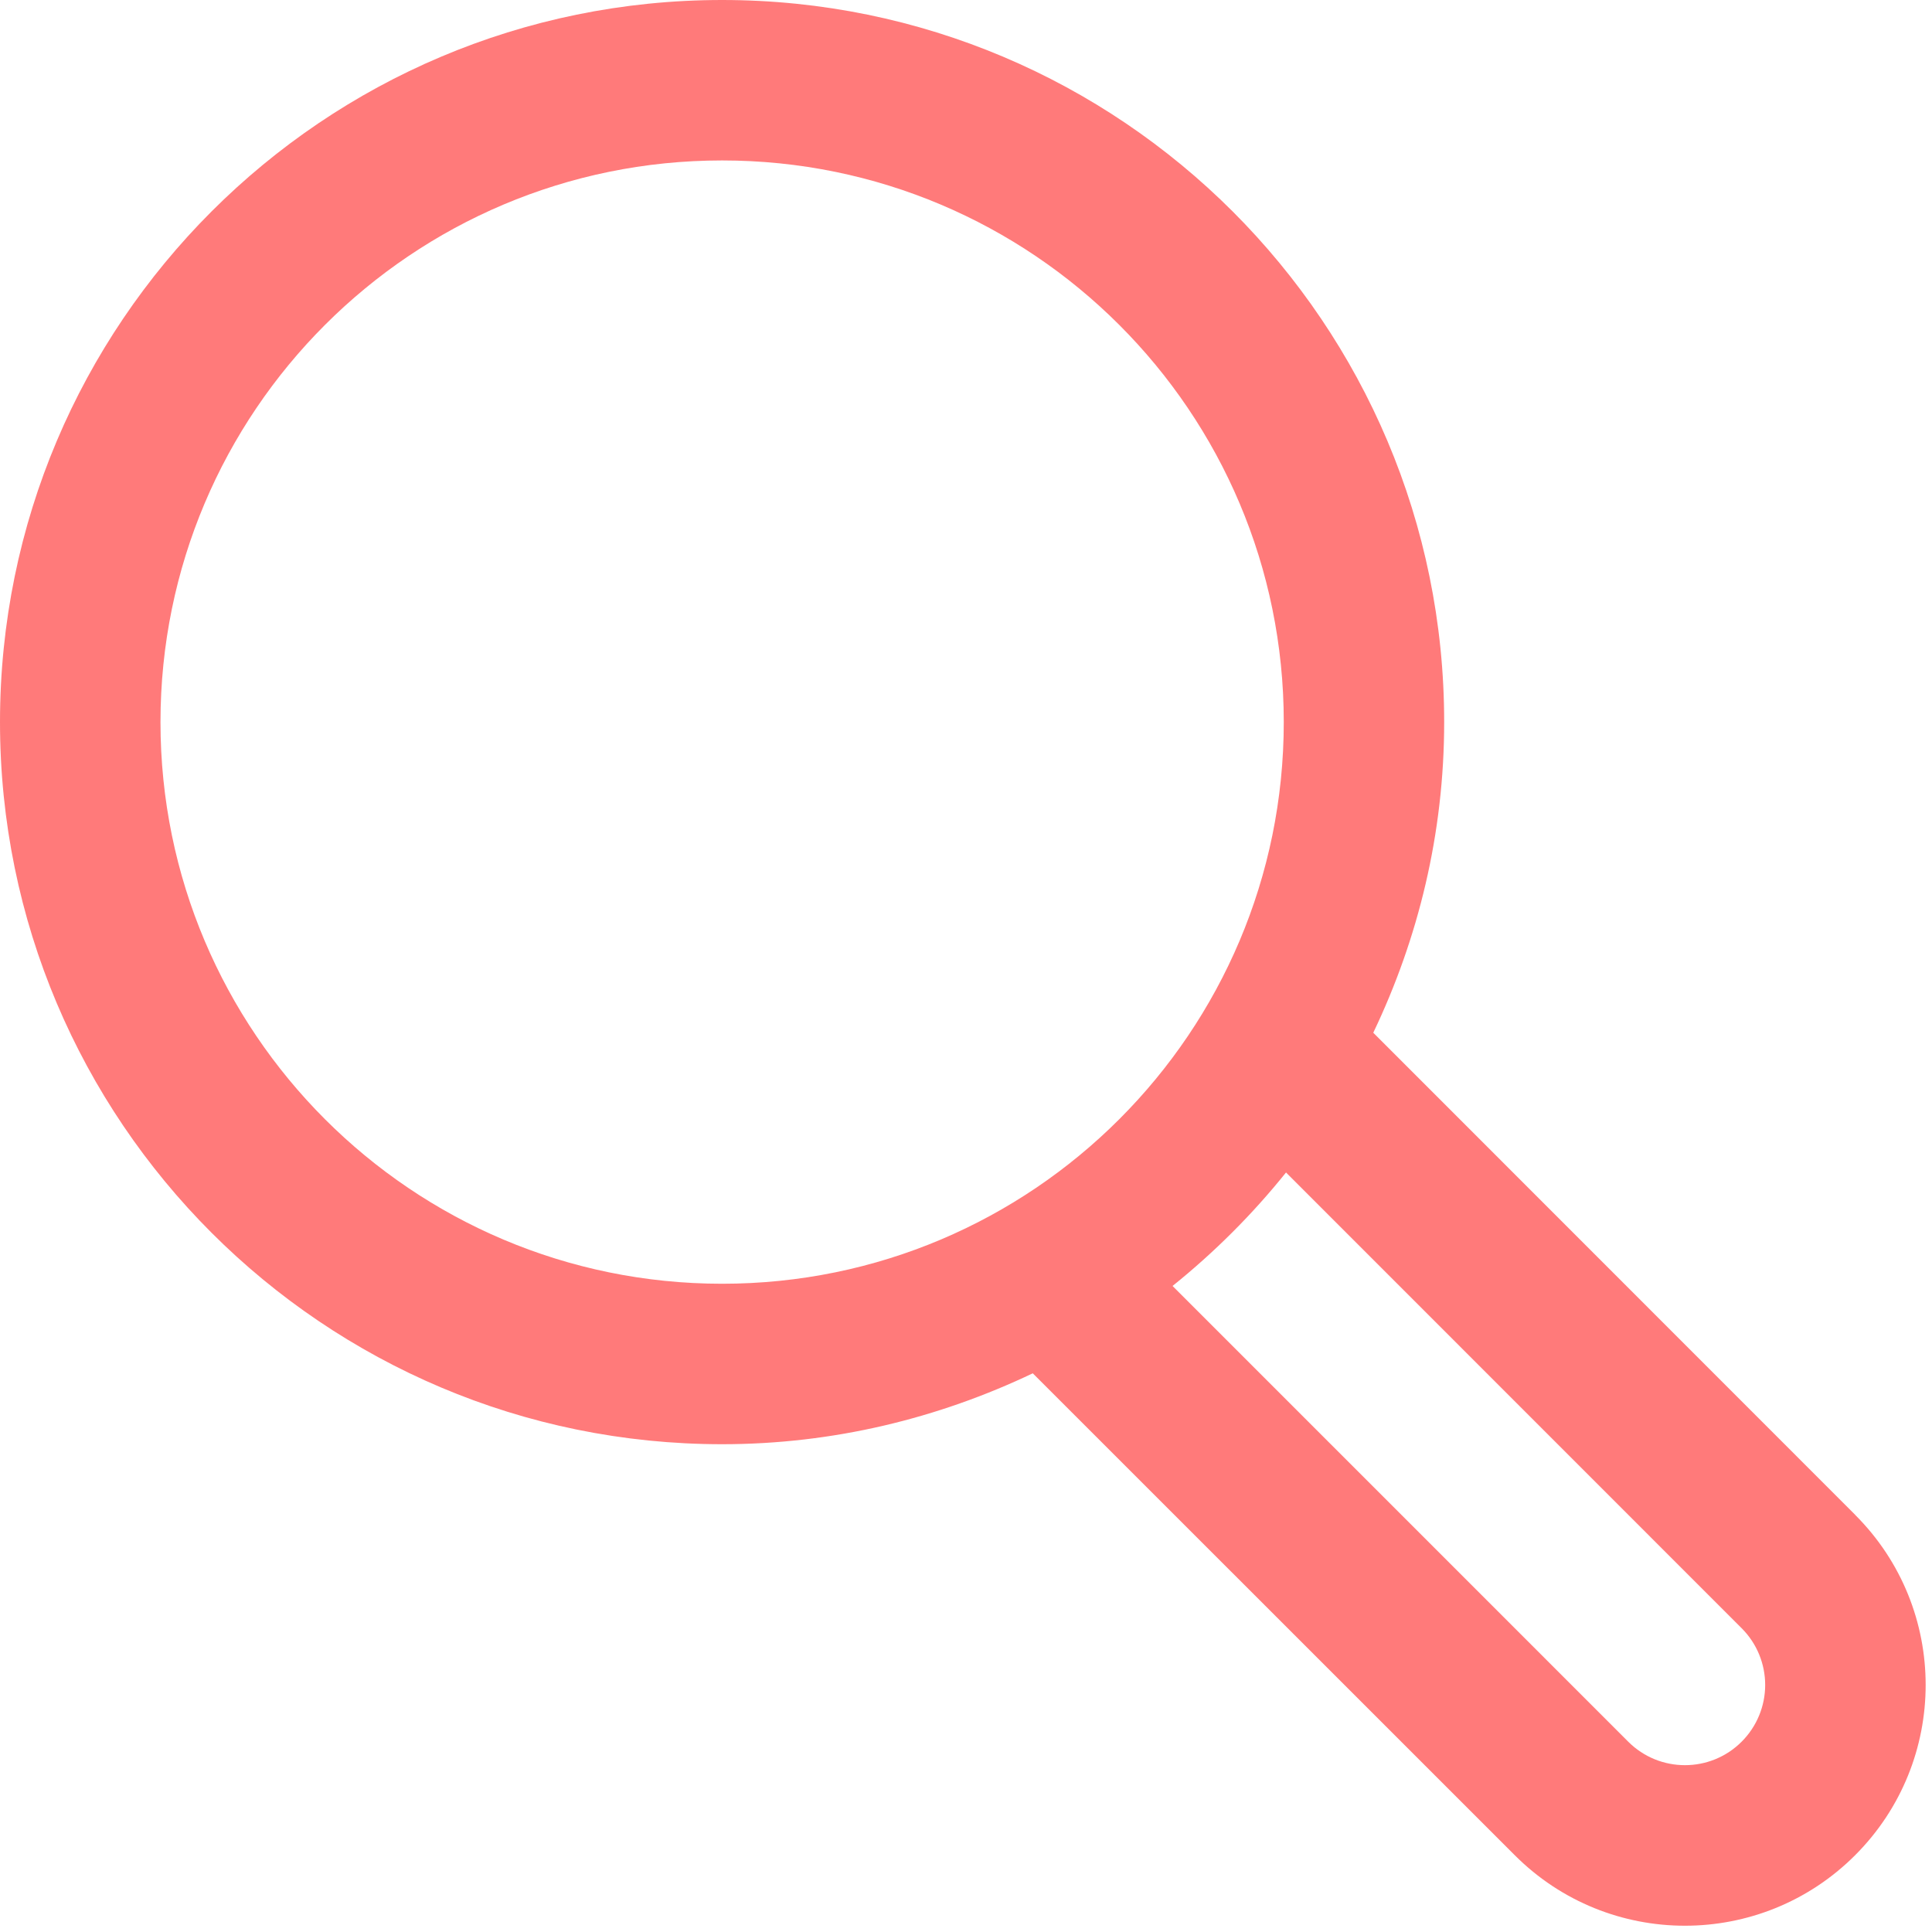
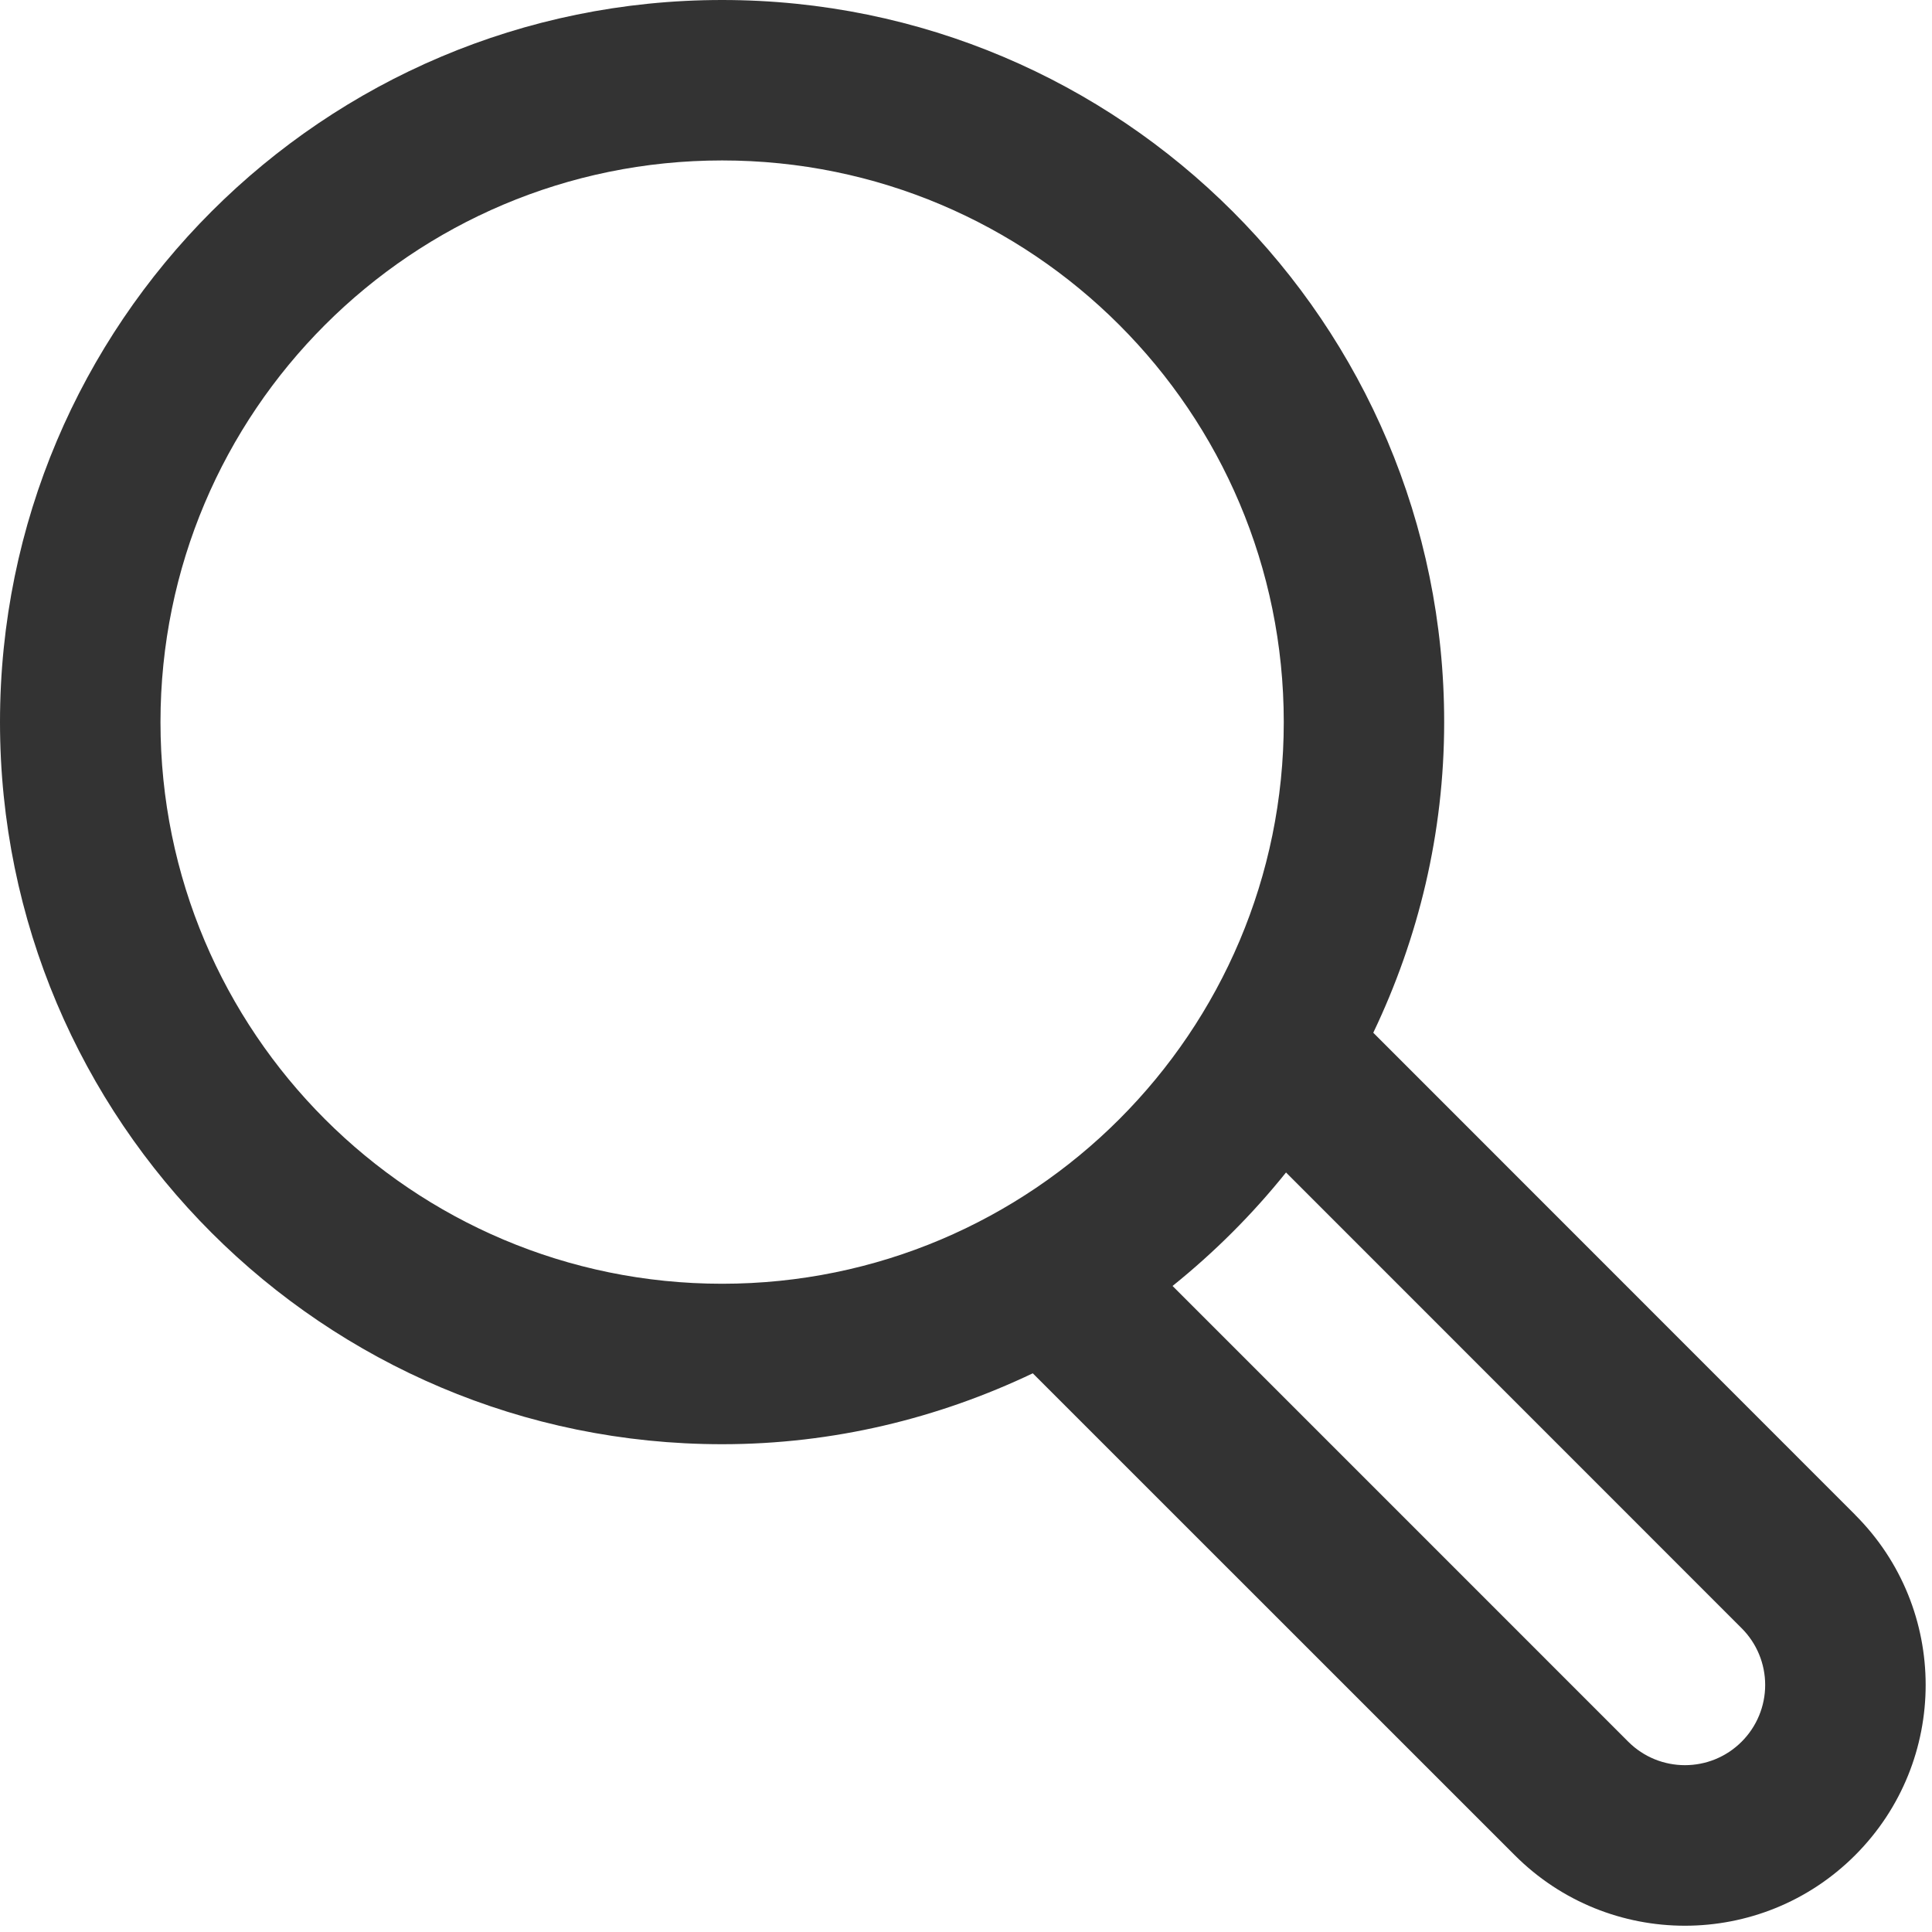
<svg xmlns="http://www.w3.org/2000/svg" width="218" height="218">
-   <path d="M209.33 170.924l-54.375-54.394c5.082-10.625 8-22.48 8-35.045C162.966 36.482 126.48 0 81.48 0S0 36.482 0 81.48s36.48 81.48 81.48 81.48c12.573 0 24.42-2.936 35.056-8l54.383 54.375c10.598 10.61 27.804 10.61 38.408 0 10.61-10.612 10.61-27.815 0-38.405zM18.108 81.48c0-35.013 28.372-63.376 63.374-63.376s63.374 28.364 63.374 63.376c0 34.99-28.37 63.374-63.374 63.374s-63.374-28.38-63.374-63.374zm178.415 115.044a9.05 9.05 0 0 1-12.801 0l-51.415-51.42c4.722-3.8 9.015-8.084 12.803-12.806l51.412 51.426c1.7 1.697 2.654 4 2.654 6.4s-.955 4.704-2.654 6.4z" fill="#ff7a7a" fill-rule="nonzero" />
+   <path d="M209.33 170.924l-54.375-54.394c5.082-10.625 8-22.48 8-35.045C162.966 36.482 126.48 0 81.48 0S0 36.482 0 81.48s36.48 81.48 81.48 81.48c12.573 0 24.42-2.936 35.056-8l54.383 54.375c10.598 10.61 27.804 10.61 38.408 0 10.61-10.612 10.61-27.815 0-38.405zM18.108 81.48c0-35.013 28.372-63.376 63.374-63.376s63.374 28.364 63.374 63.376c0 34.99-28.37 63.374-63.374 63.374s-63.374-28.38-63.374-63.374zm178.415 115.044a9.05 9.05 0 0 1-12.801 0l-51.415-51.42c4.722-3.8 9.015-8.084 12.803-12.806l51.412 51.426c1.7 1.697 2.654 4 2.654 6.4s-.955 4.704-2.654 6.4z" fill="#333333" fill-rule="nonzero" />
</svg>
